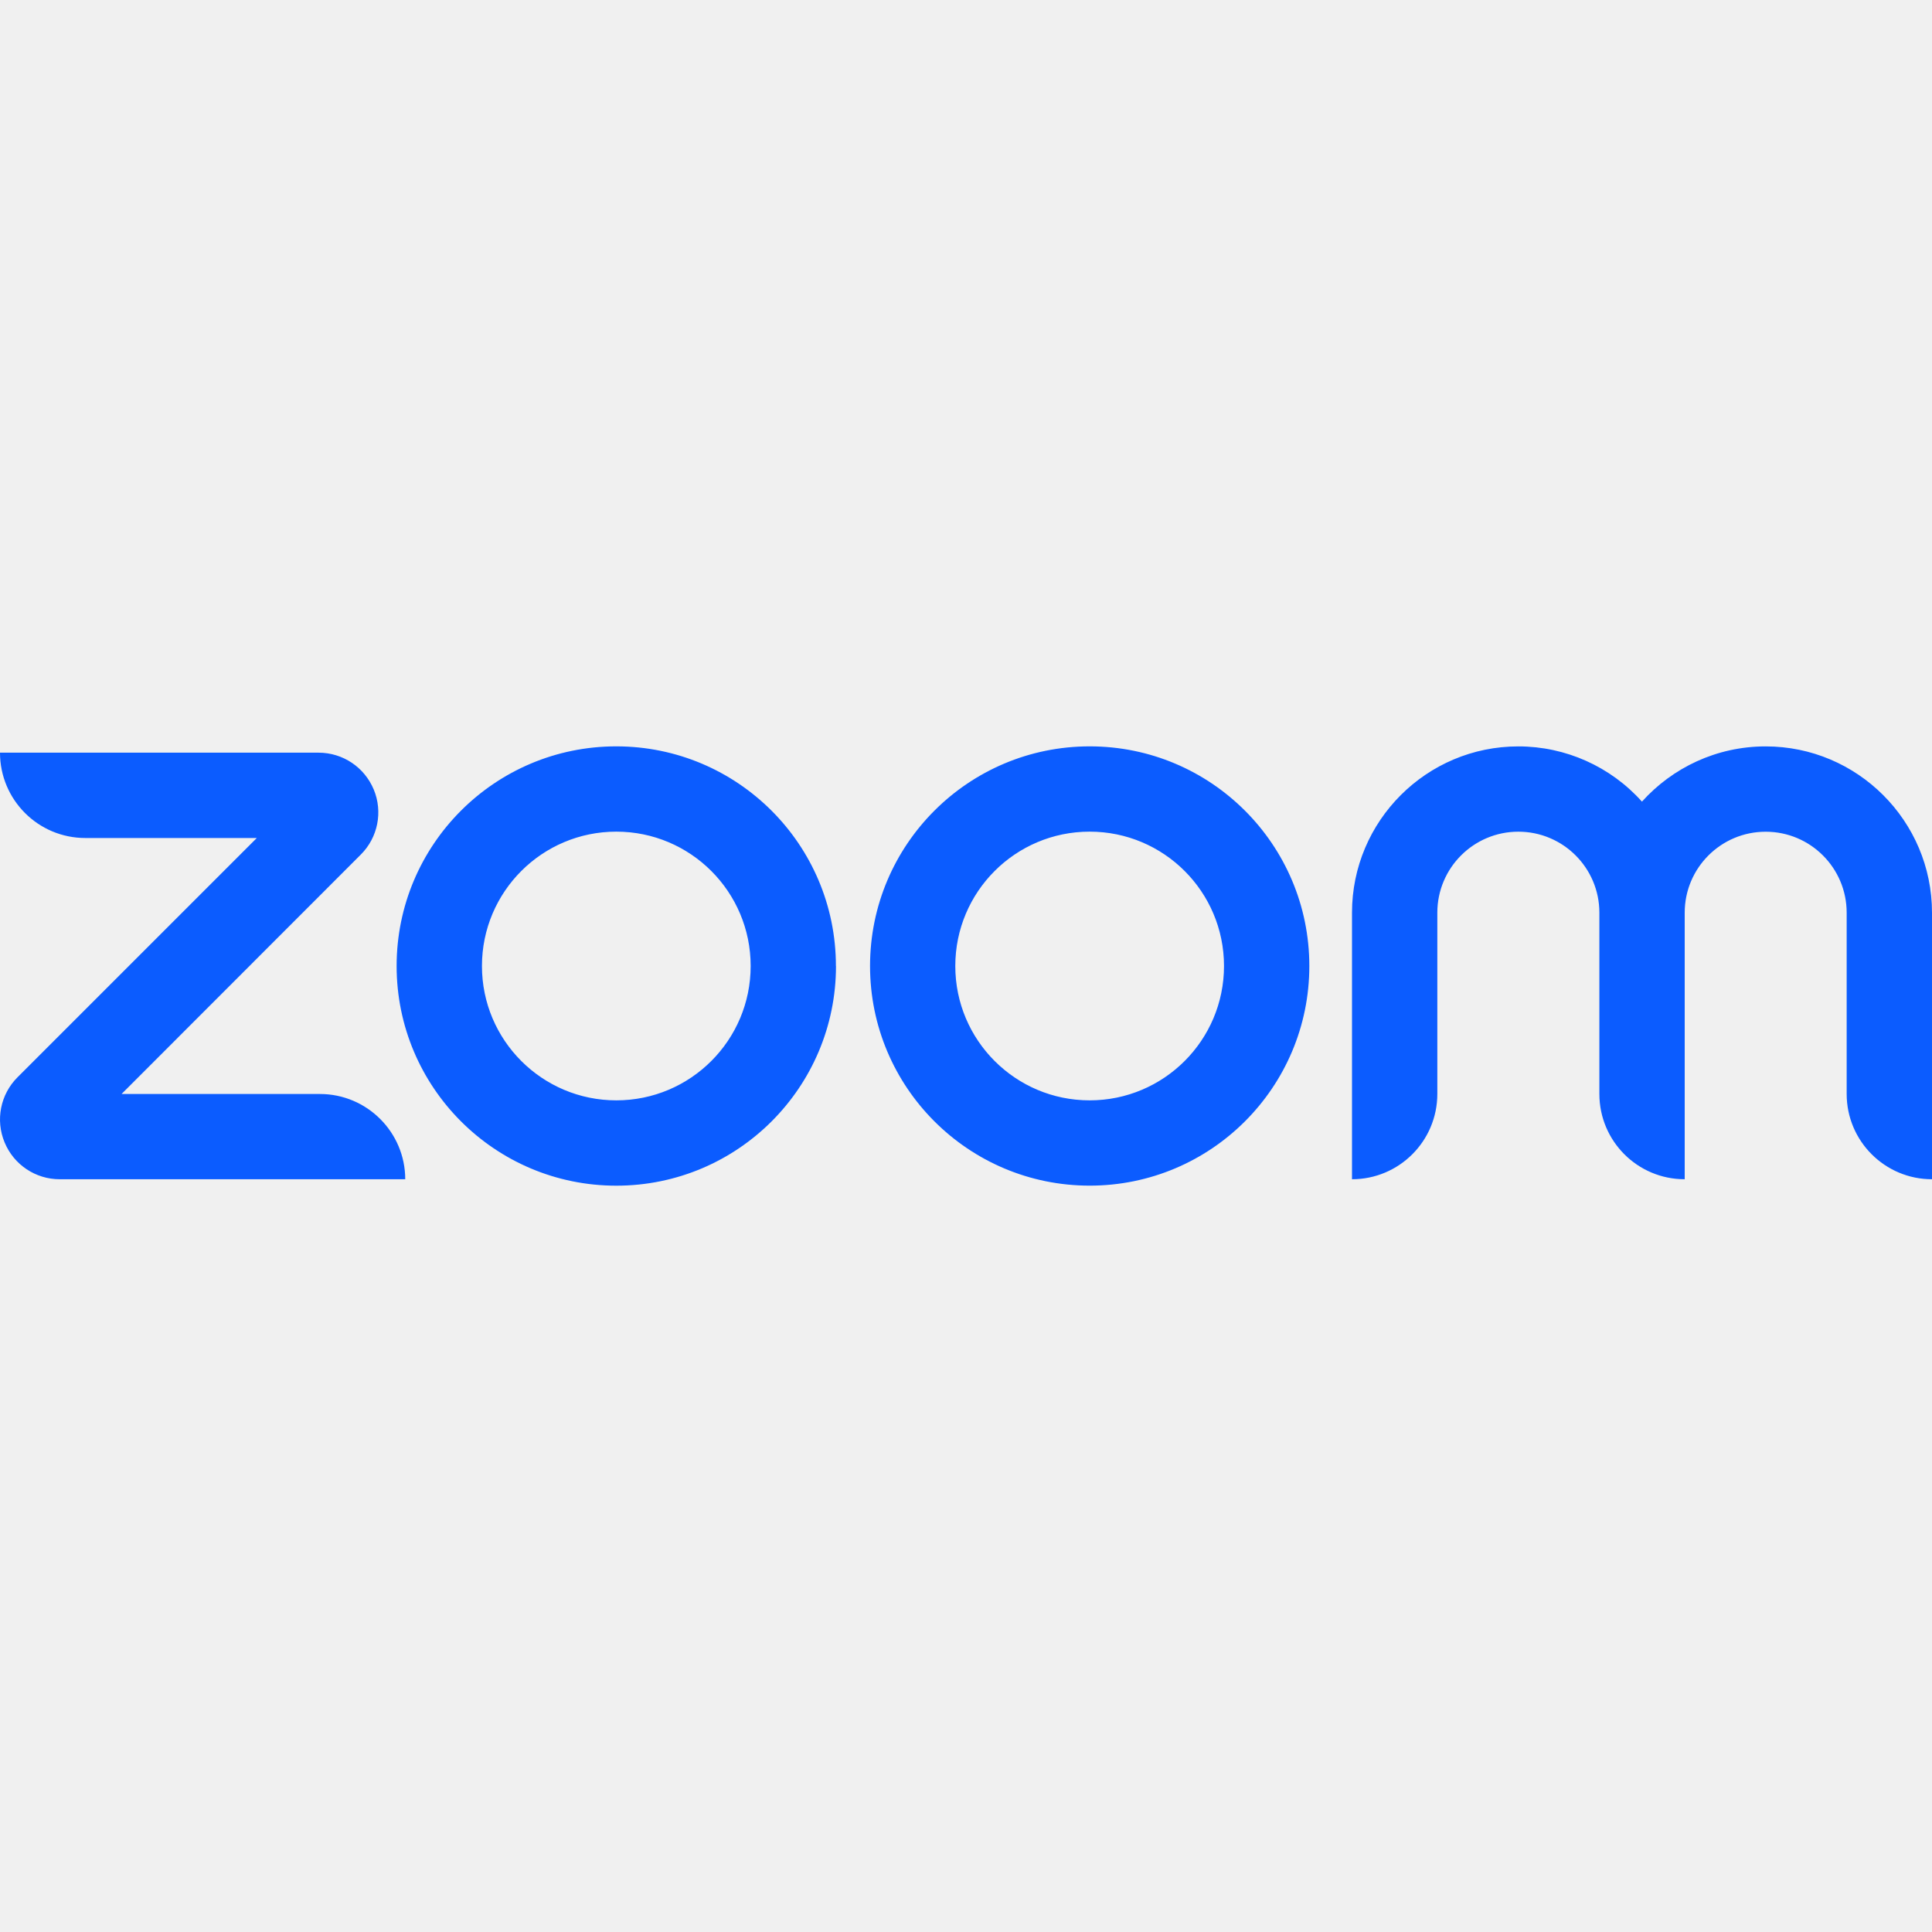
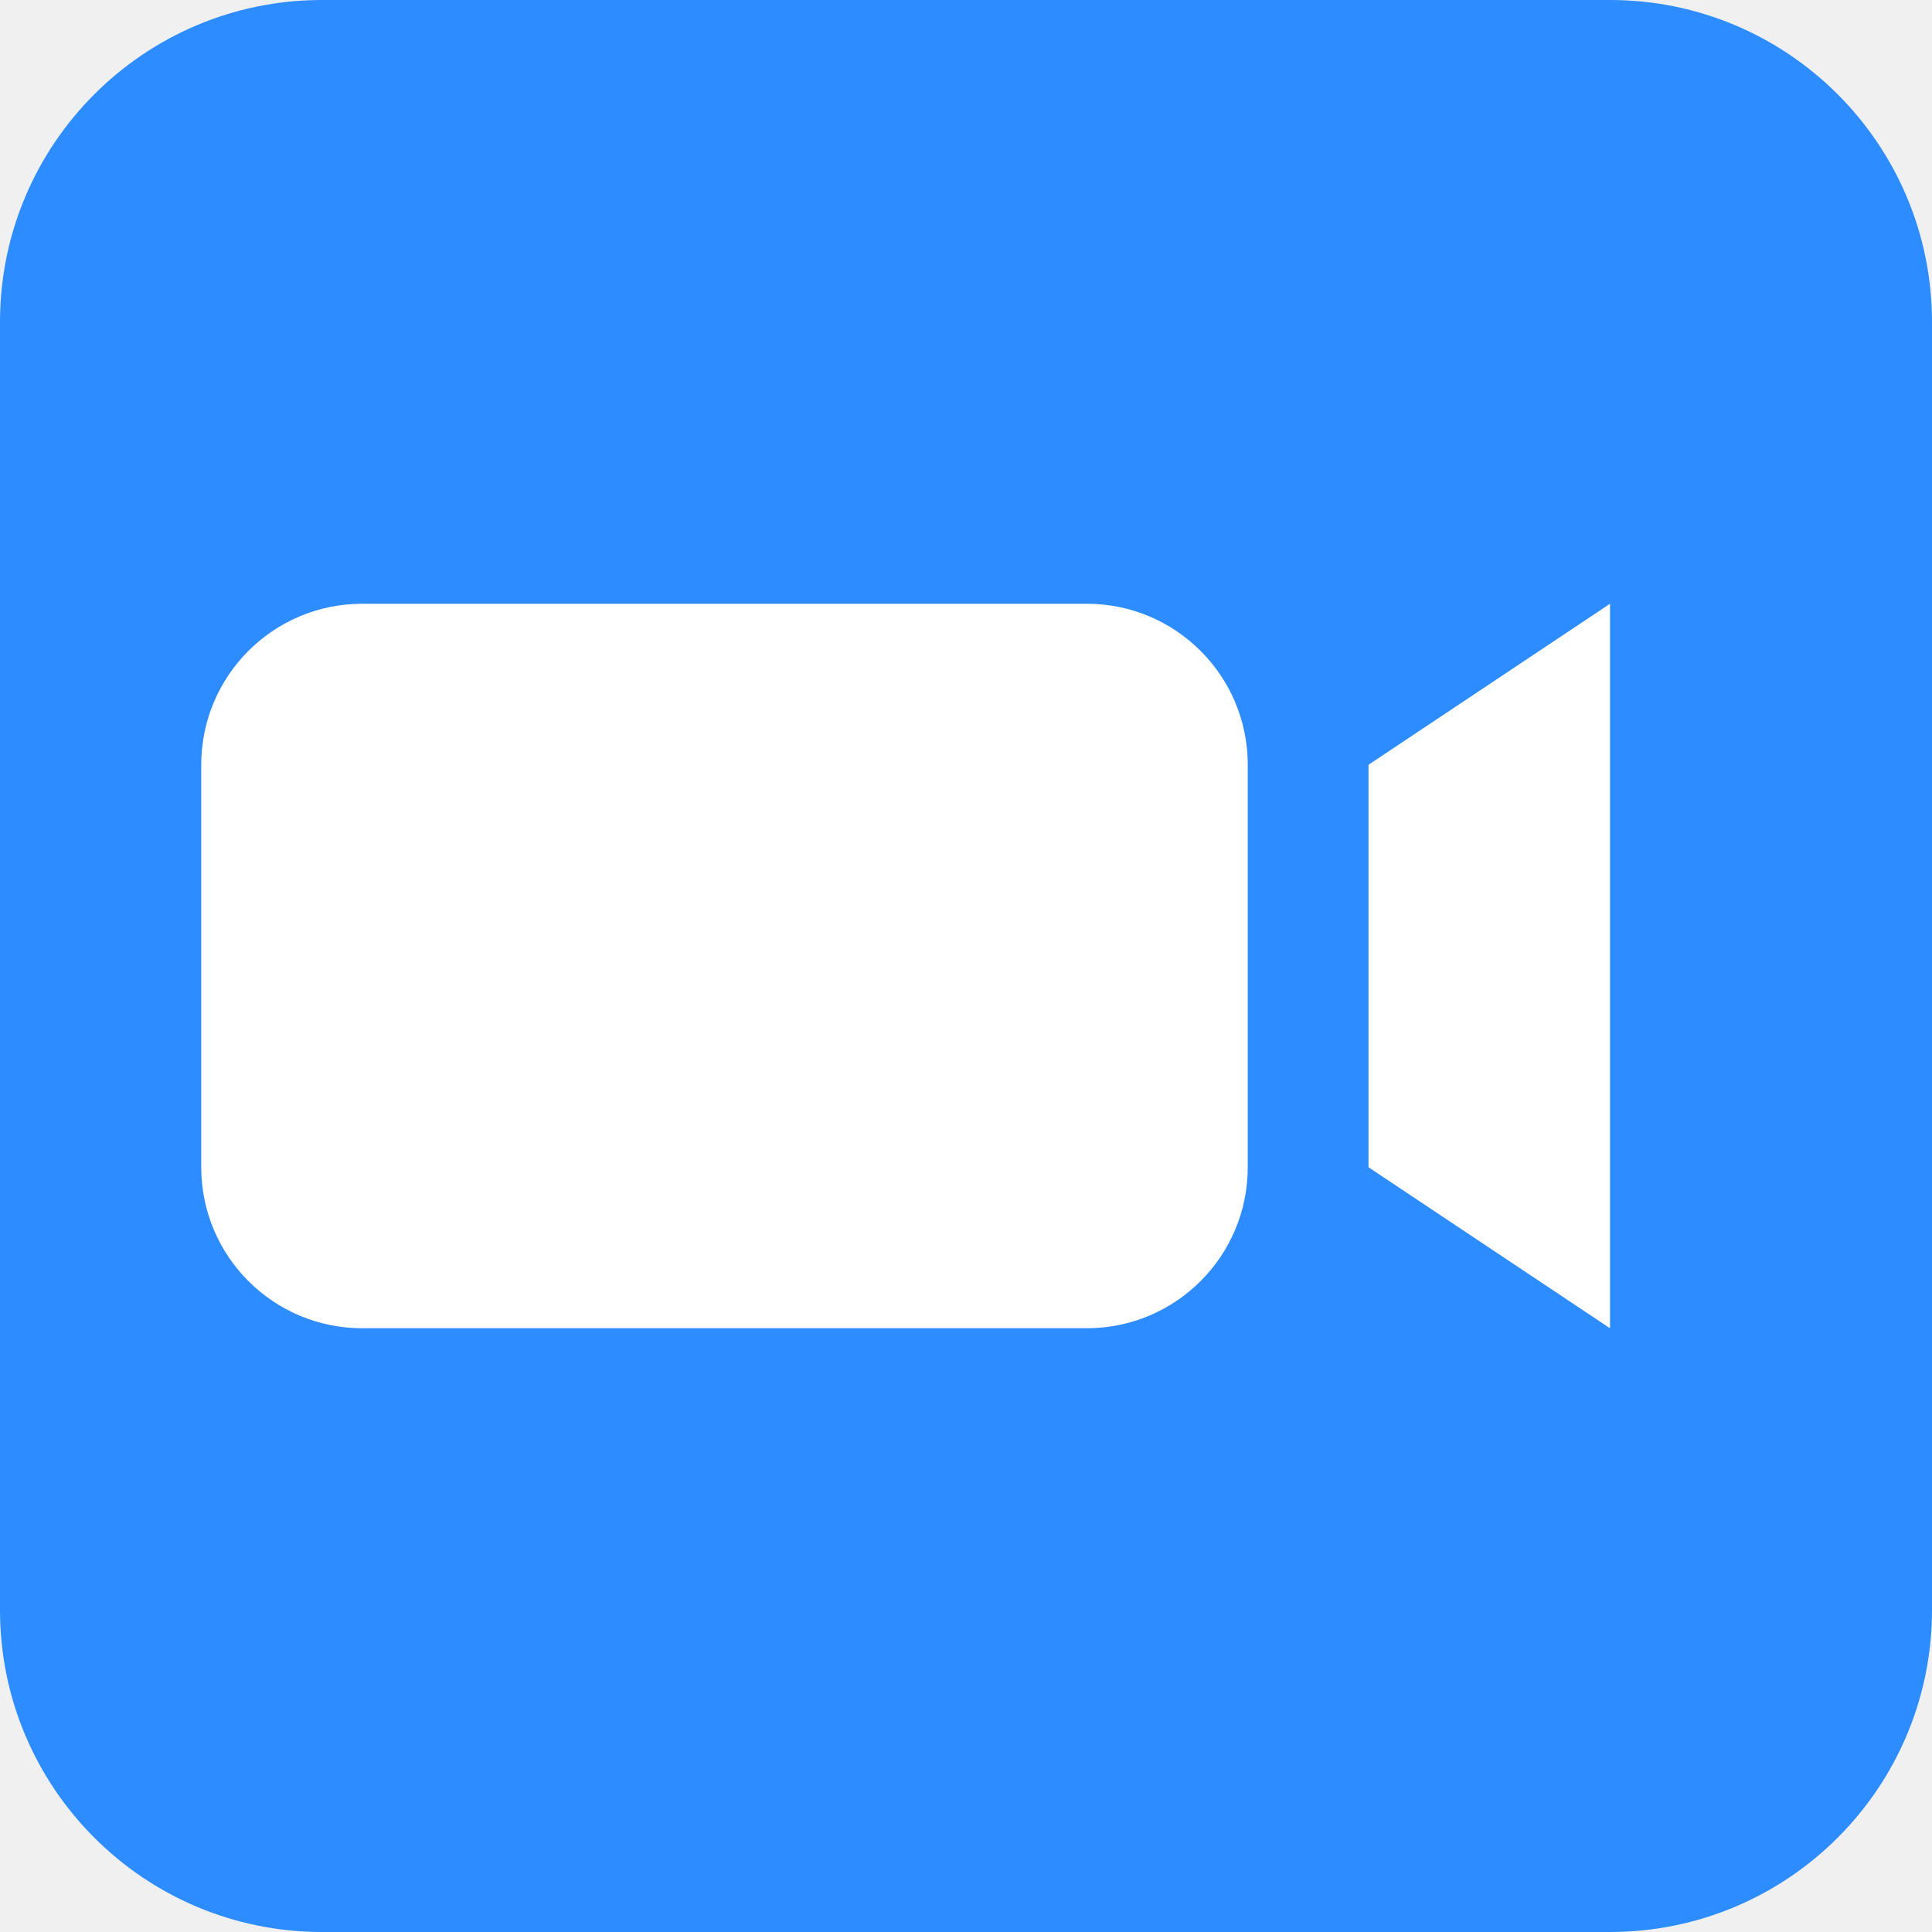
- <svg xmlns="http://www.w3.org/2000/svg" fill="#0B5CFF" role="img" viewBox="0 0 24 24">
-   <path d="M5.033 14.649H.743a.74.74 0 0 1-.686-.458.74.74 0 0 1 .16-.808L3.19 10.41H1.06A1.06 1.06 0 0 1 0 9.35h3.957c.301 0 .57.18.686.458a.74.74 0 0 1-.161.808L1.51 13.59h2.464c.585 0 1.06.475 1.06 1.06zM24 11.338c0-1.14-.927-2.066-2.066-2.066-.61 0-1.158.265-1.537.686a2.061 2.061 0 0 0-1.536-.686c-1.14 0-2.066.926-2.066 2.066v3.311a1.06 1.06 0 0 0 1.06-1.06v-2.251a1.004 1.004 0 0 1 2.013 0v2.251c0 .586.474 1.06 1.06 1.06v-3.311a1.004 1.004 0 0 1 2.012 0v2.251c0 .586.475 1.06 1.06 1.06zM16.265 12a2.728 2.728 0 1 1-5.457 0 2.728 2.728 0 0 1 5.457 0zm-1.06 0a1.669 1.669 0 1 0-3.338 0 1.669 1.669 0 0 0 3.338 0zm-4.82 0a2.728 2.728 0 1 1-5.458 0 2.728 2.728 0 0 1 5.457 0zm-1.06 0a1.669 1.669 0 1 0-3.338 0 1.669 1.669 0 0 0 3.338 0z" />
+ <svg xmlns="http://www.w3.org/2000/svg" viewBox="0 0 24 24">
+   <rect width="24" height="24" rx="4" fill="#2D8CFF" />
+   <path fill="#fff" d="M4.5 7.5h9a2 2 0 0 1 2 2v5a2 2 0 0 1-2 2h-9a2 2 0 0 1-2-2v-5a2 2 0 0 1 2-2zm12.5 2l3 -2v9l-3-2v-5z" />
</svg>
